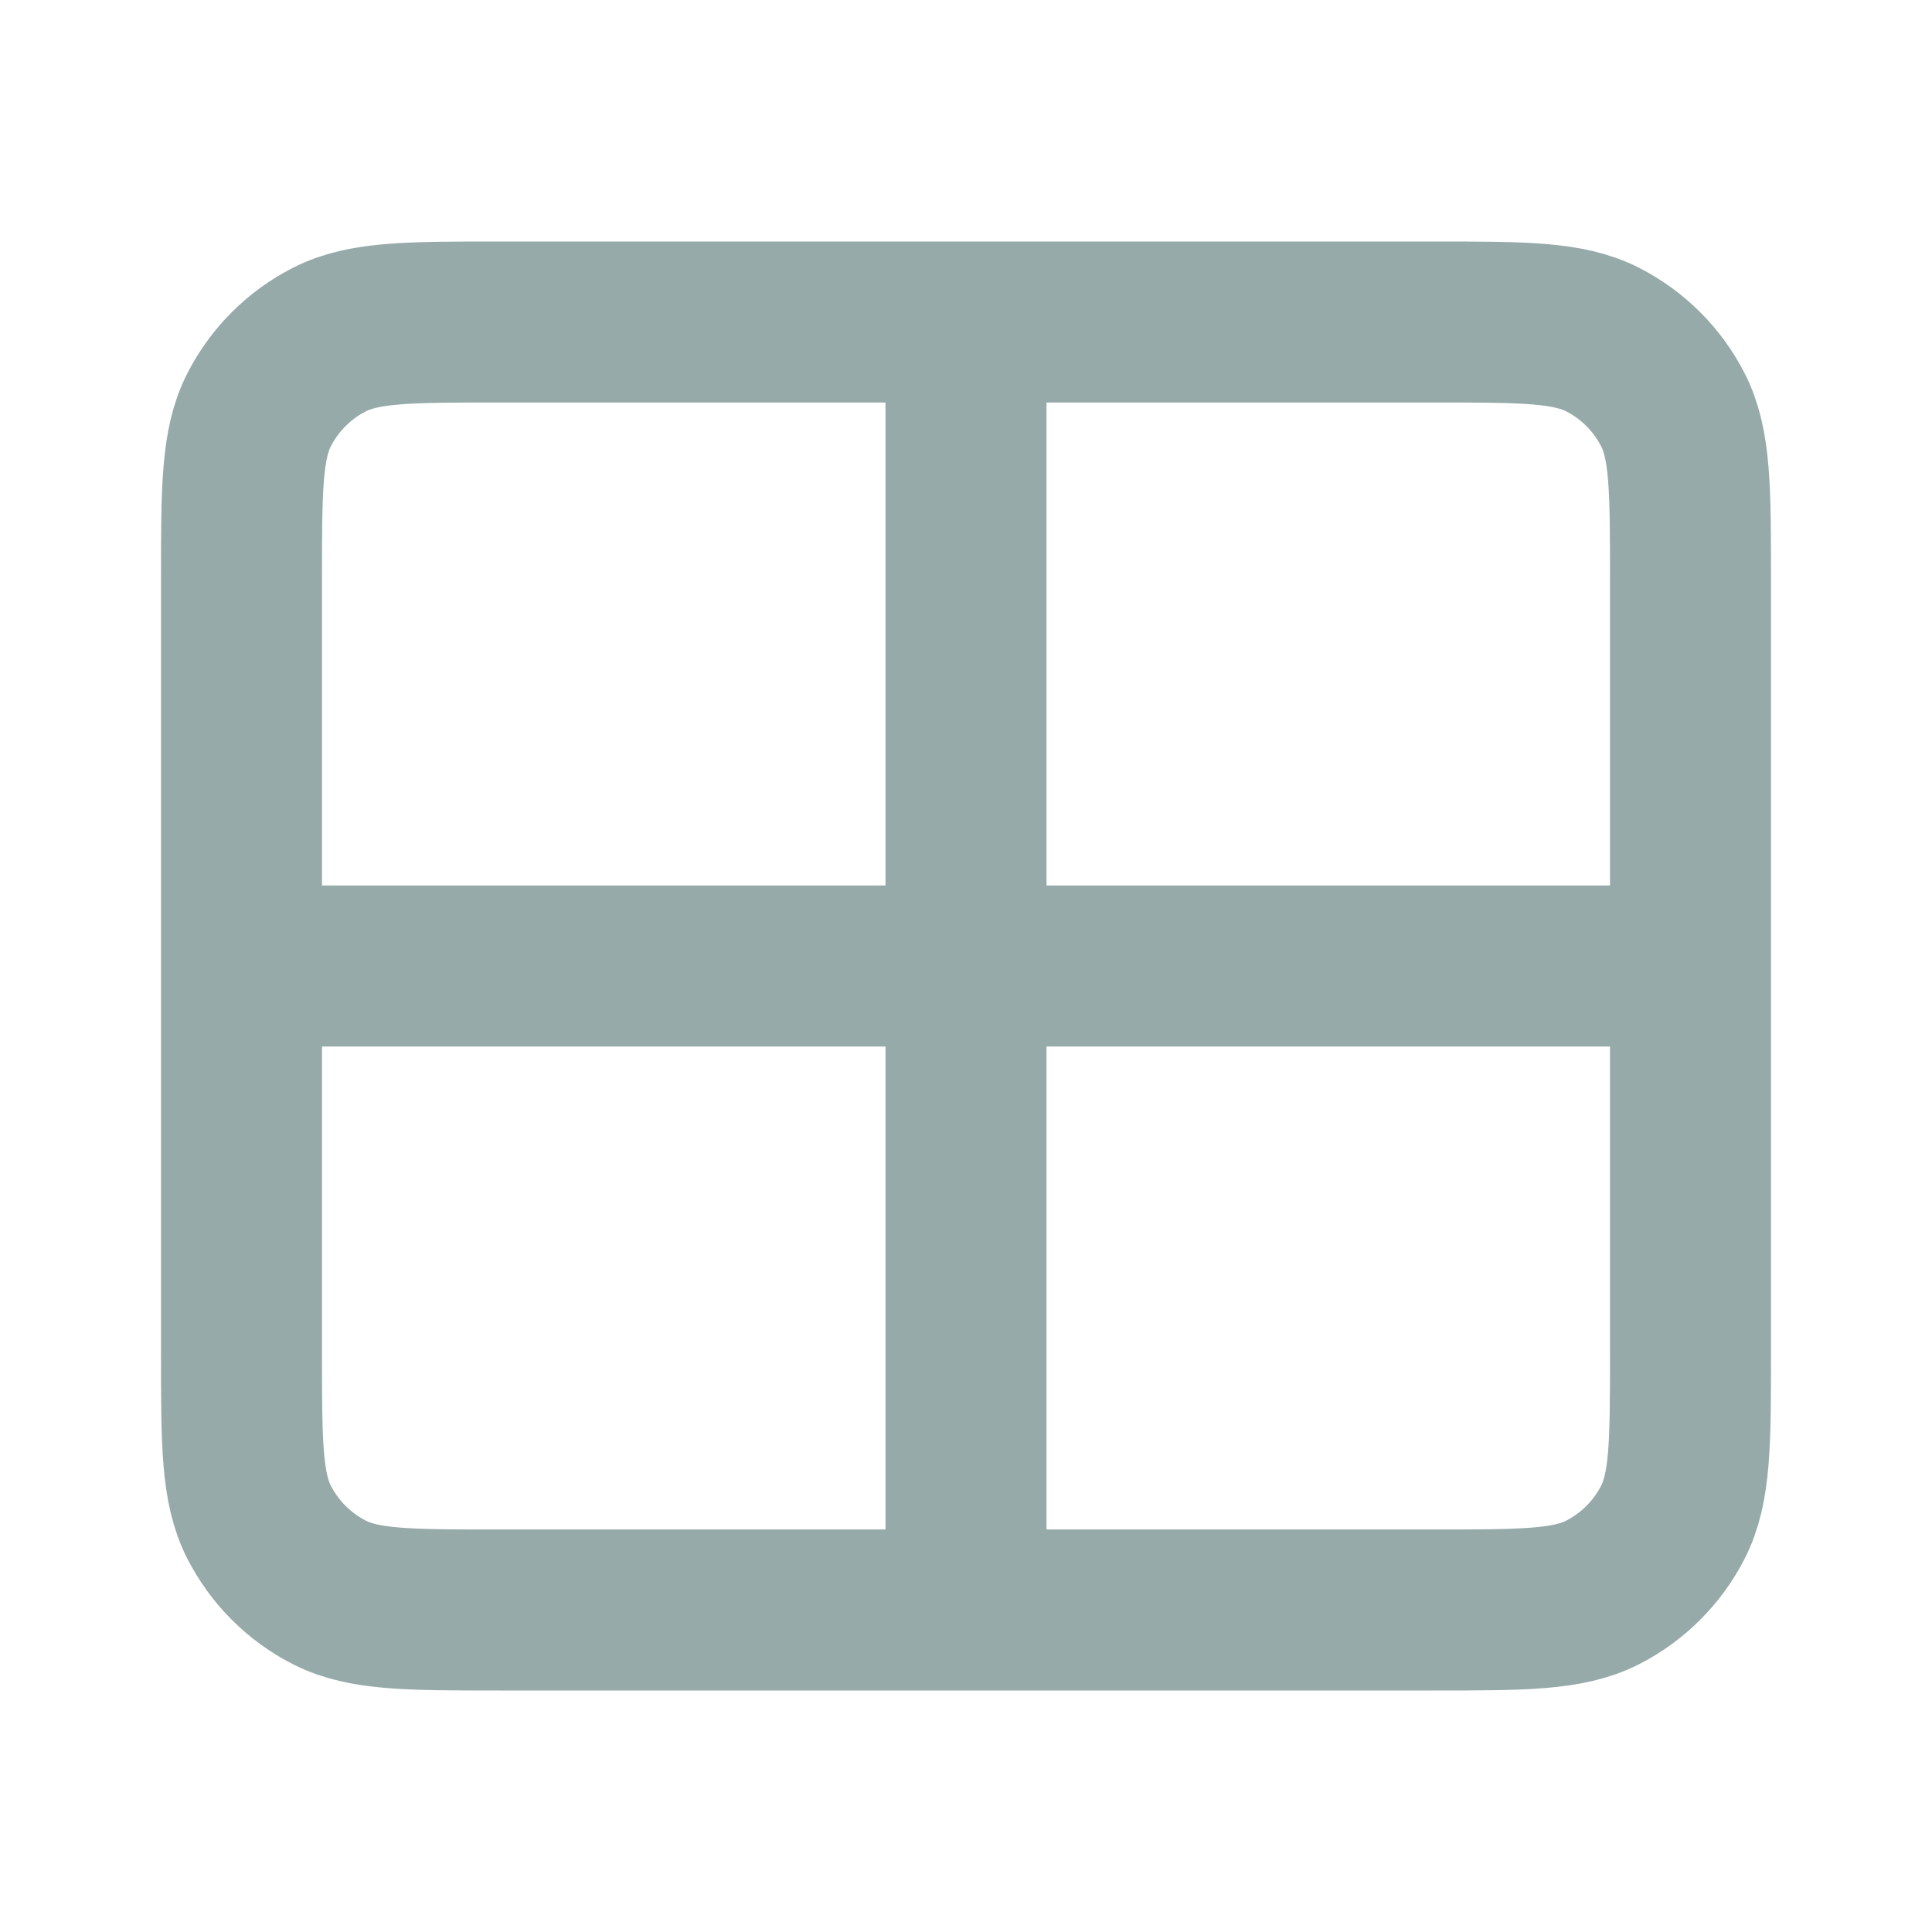
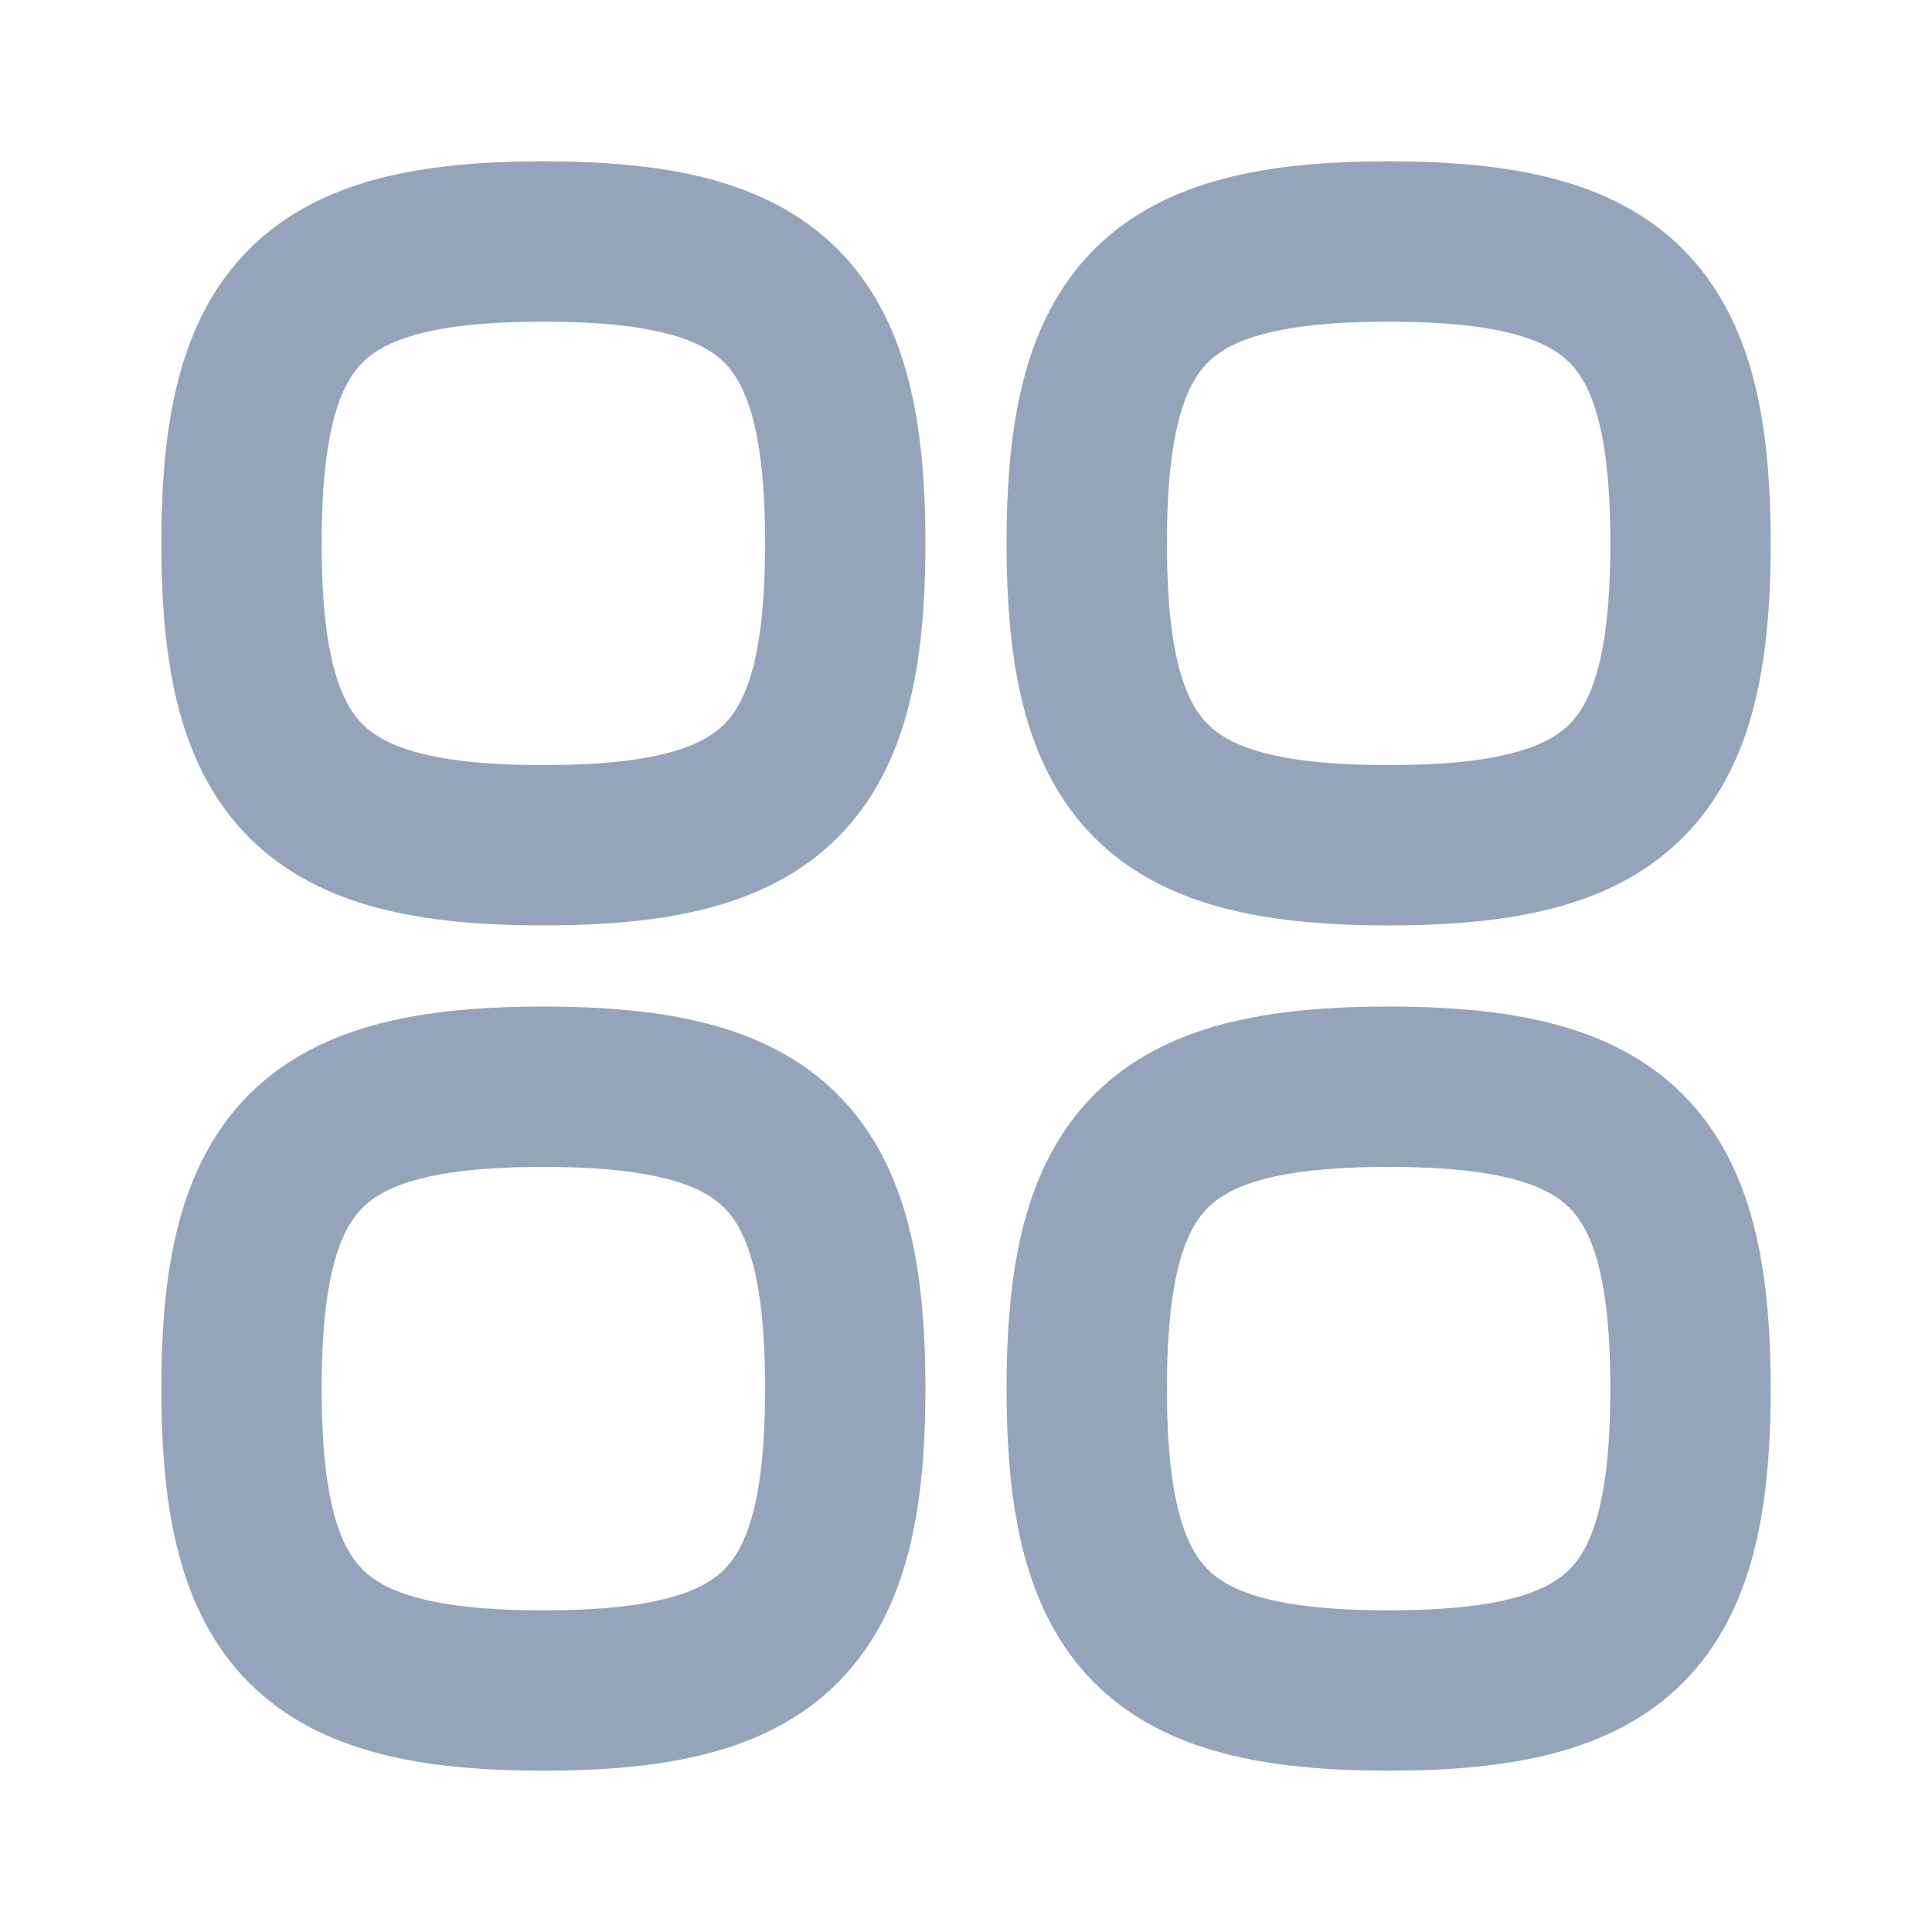
- <svg xmlns="http://www.w3.org/2000/svg" width="256px" height="256px" viewBox="0 0 24 24" fill="none">
+ <svg xmlns="http://www.w3.org/2000/svg" width="256px" height="256px" viewBox="0 0 24.00 24.00" fill="none">
  <g id="SVGRepo_bgCarrier" stroke-width="0" />
  <g id="SVGRepo_tracerCarrier" stroke-linecap="round" stroke-linejoin="round" />
  <g id="SVGRepo_iconCarrier">
-     <path d="M4 12L20 12M12 4L12 20M6.2 20H17.8C18.92 20 19.48 20 19.908 19.782C20.284 19.59 20.59 19.284 20.782 18.908C21 18.48 21 17.92 21 16.8V7.2C21 6.08 21 5.52 20.782 5.092C20.59 4.716 20.284 4.41 19.908 4.218C19.48 4 18.92 4 17.8 4H6.2C5.08 4 4.52 4 4.092 4.218C3.716 4.41 3.41 4.716 3.218 5.092C3 5.52 3 6.08 3 7.2V16.8C3 17.92 3 18.48 3.218 18.908C3.41 19.284 3.716 19.59 4.092 19.782C4.52 20 5.08 20 6.2 20Z" stroke="#96aaa9" stroke-width="2" stroke-linecap="round" stroke-linejoin="round" />
+     <path d="M6.75 3C3.882 3 3 3.882 3 6.75C3 9.618 3.882 10.5 6.75 10.5C9.618 10.5 10.5 9.618 10.5 6.75C10.5 3.882 9.618 3 6.75 3Z" stroke="#94a5bb" stroke-width="1.992" stroke-linecap="round" stroke-linejoin="round" />
+     <path d="M6.75 13.5C3.882 13.5 3 14.382 3 17.25C3 20.118 3.882 21 6.75 21C9.618 21 10.5 20.118 10.5 17.25C10.5 14.382 9.618 13.5 6.75 13.5Z" stroke="#94a5bb" stroke-width="1.992" stroke-linecap="round" stroke-linejoin="round" />
+     <path d="M17.25 13.5C14.382 13.5 13.5 14.382 13.5 17.25C13.5 20.118 14.382 21 17.25 21C20.118 21 21 20.118 21 17.25C21 14.382 20.118 13.5 17.25 13.5Z" stroke="#94a5bb" stroke-width="1.992" stroke-linecap="round" stroke-linejoin="round" />
+     <path d="M17.25 3C14.382 3 13.5 3.882 13.5 6.75C13.5 9.618 14.382 10.5 17.25 10.5C20.118 10.5 21 9.618 21 6.75C21 3.882 20.118 3 17.25 3Z" stroke="#94a5bb" stroke-width="1.992" stroke-linecap="round" stroke-linejoin="round" />
  </g>
</svg>
